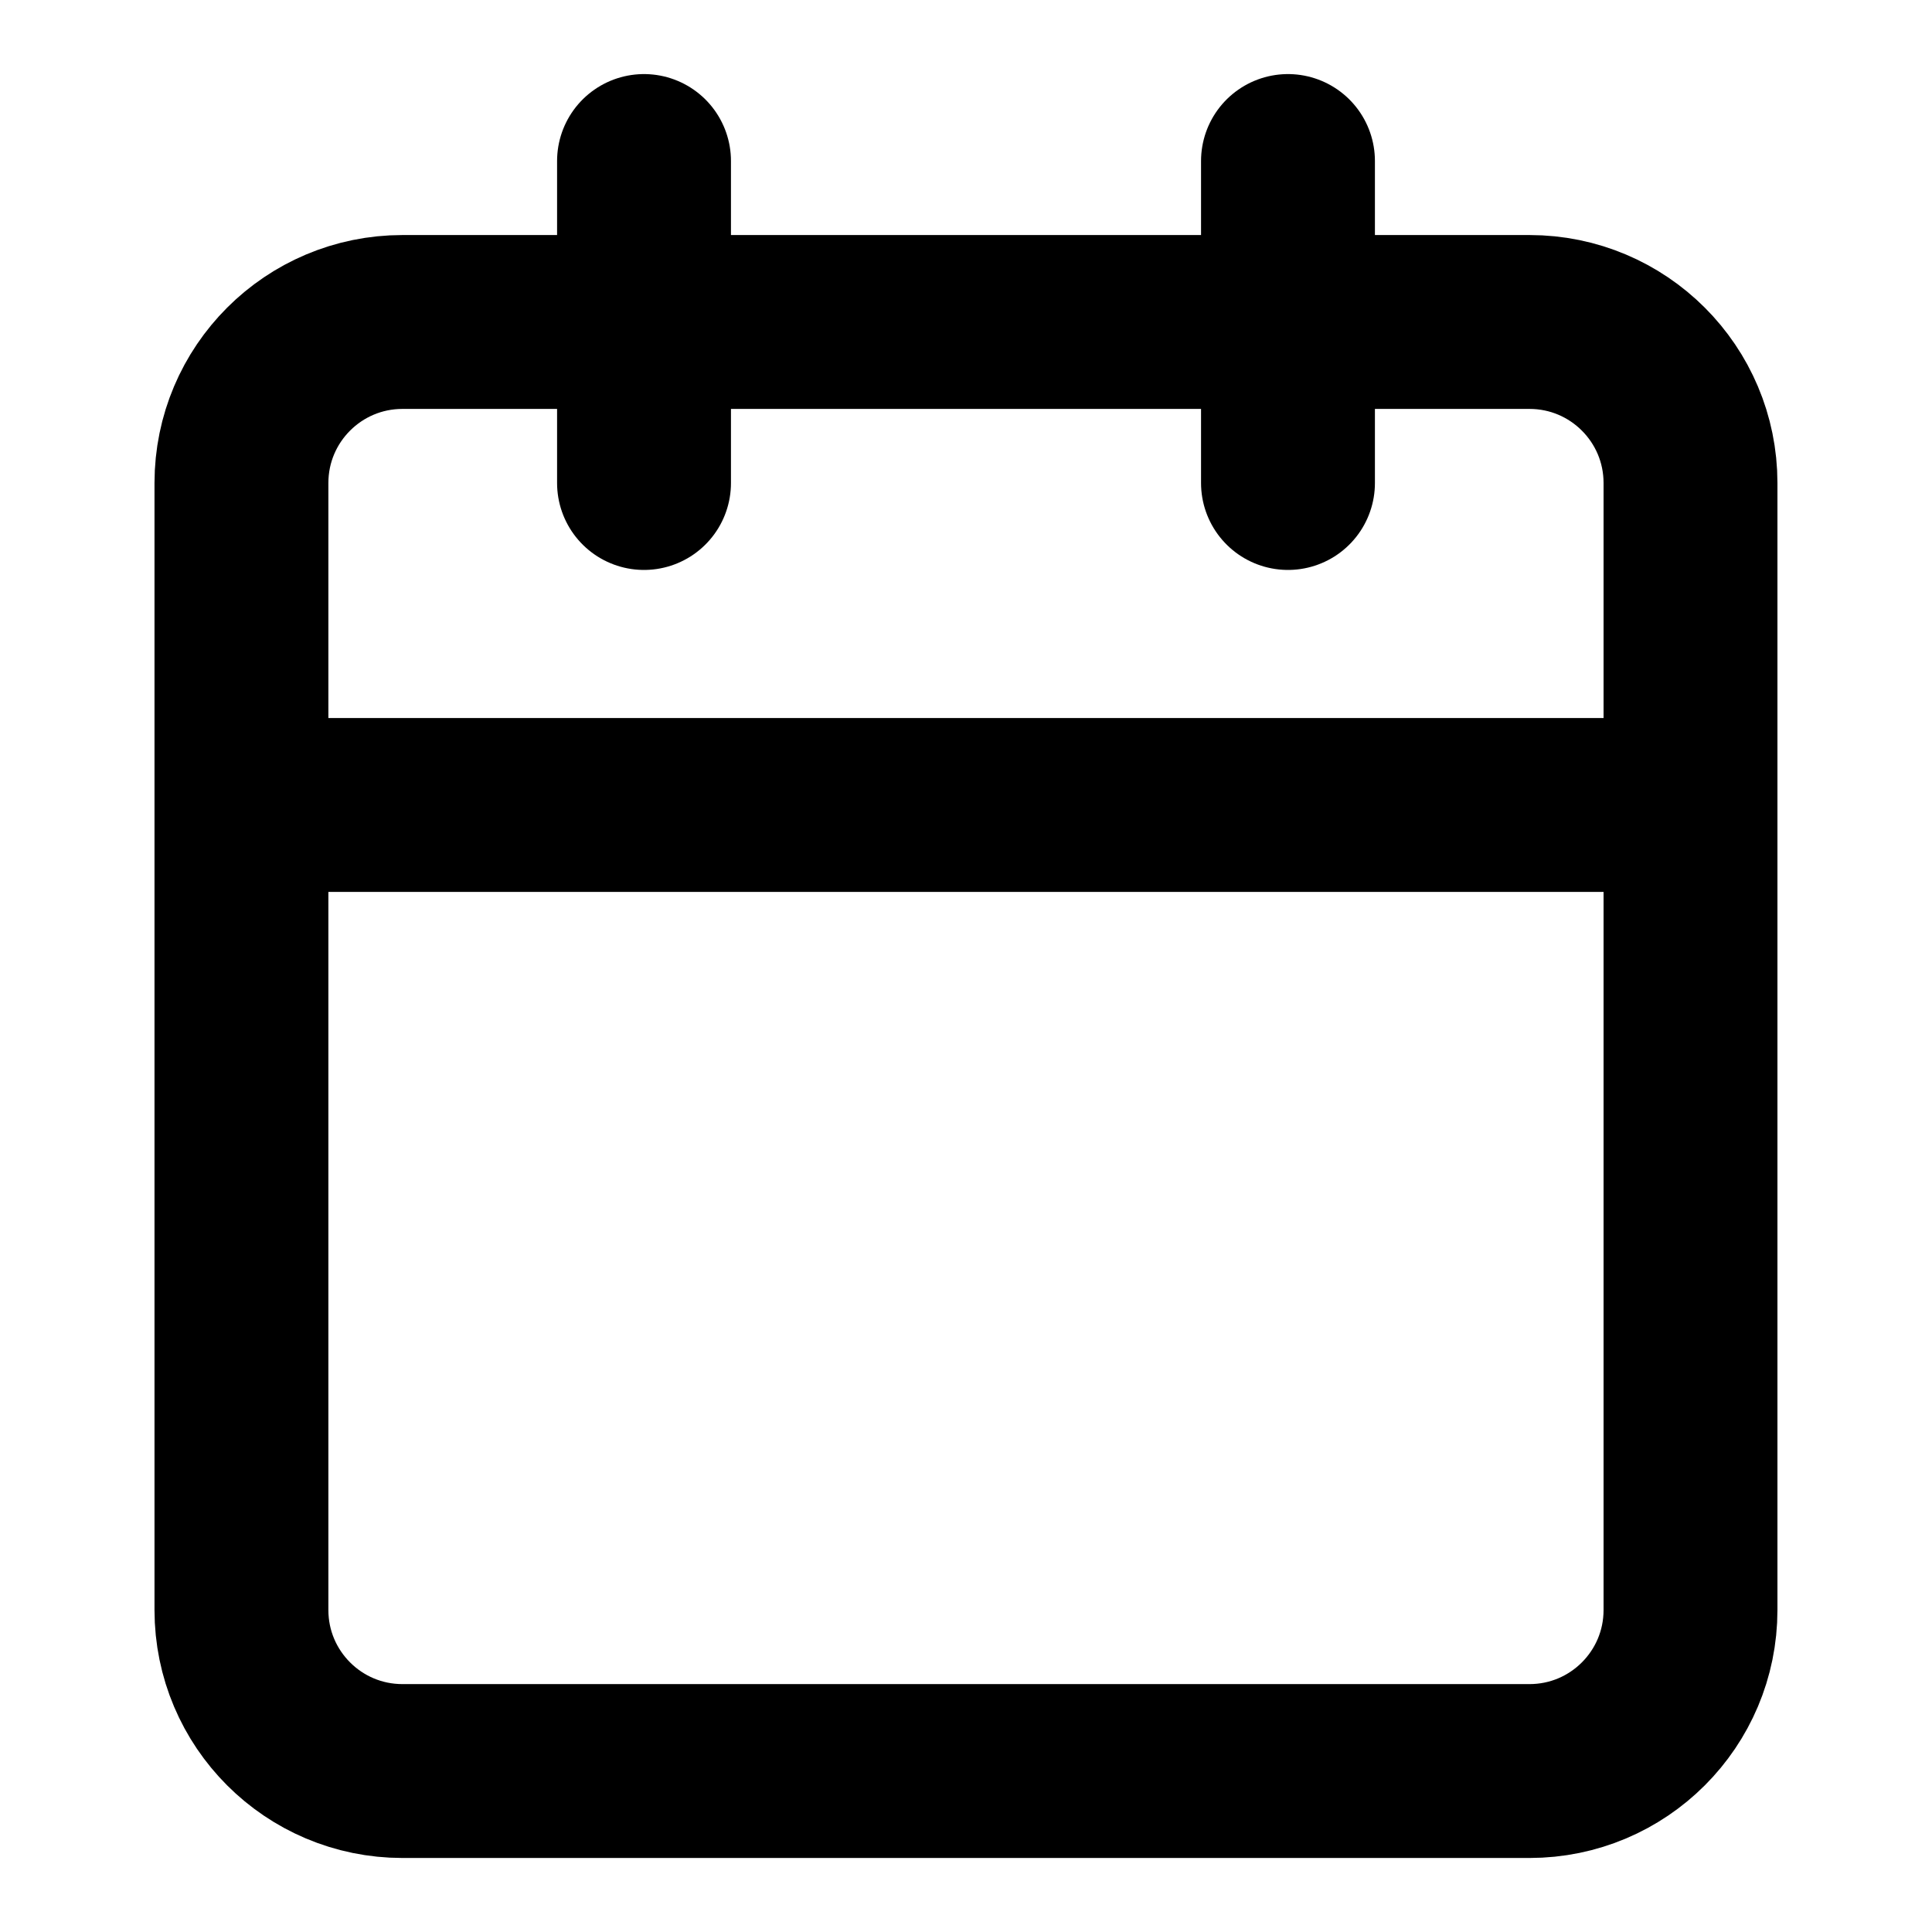
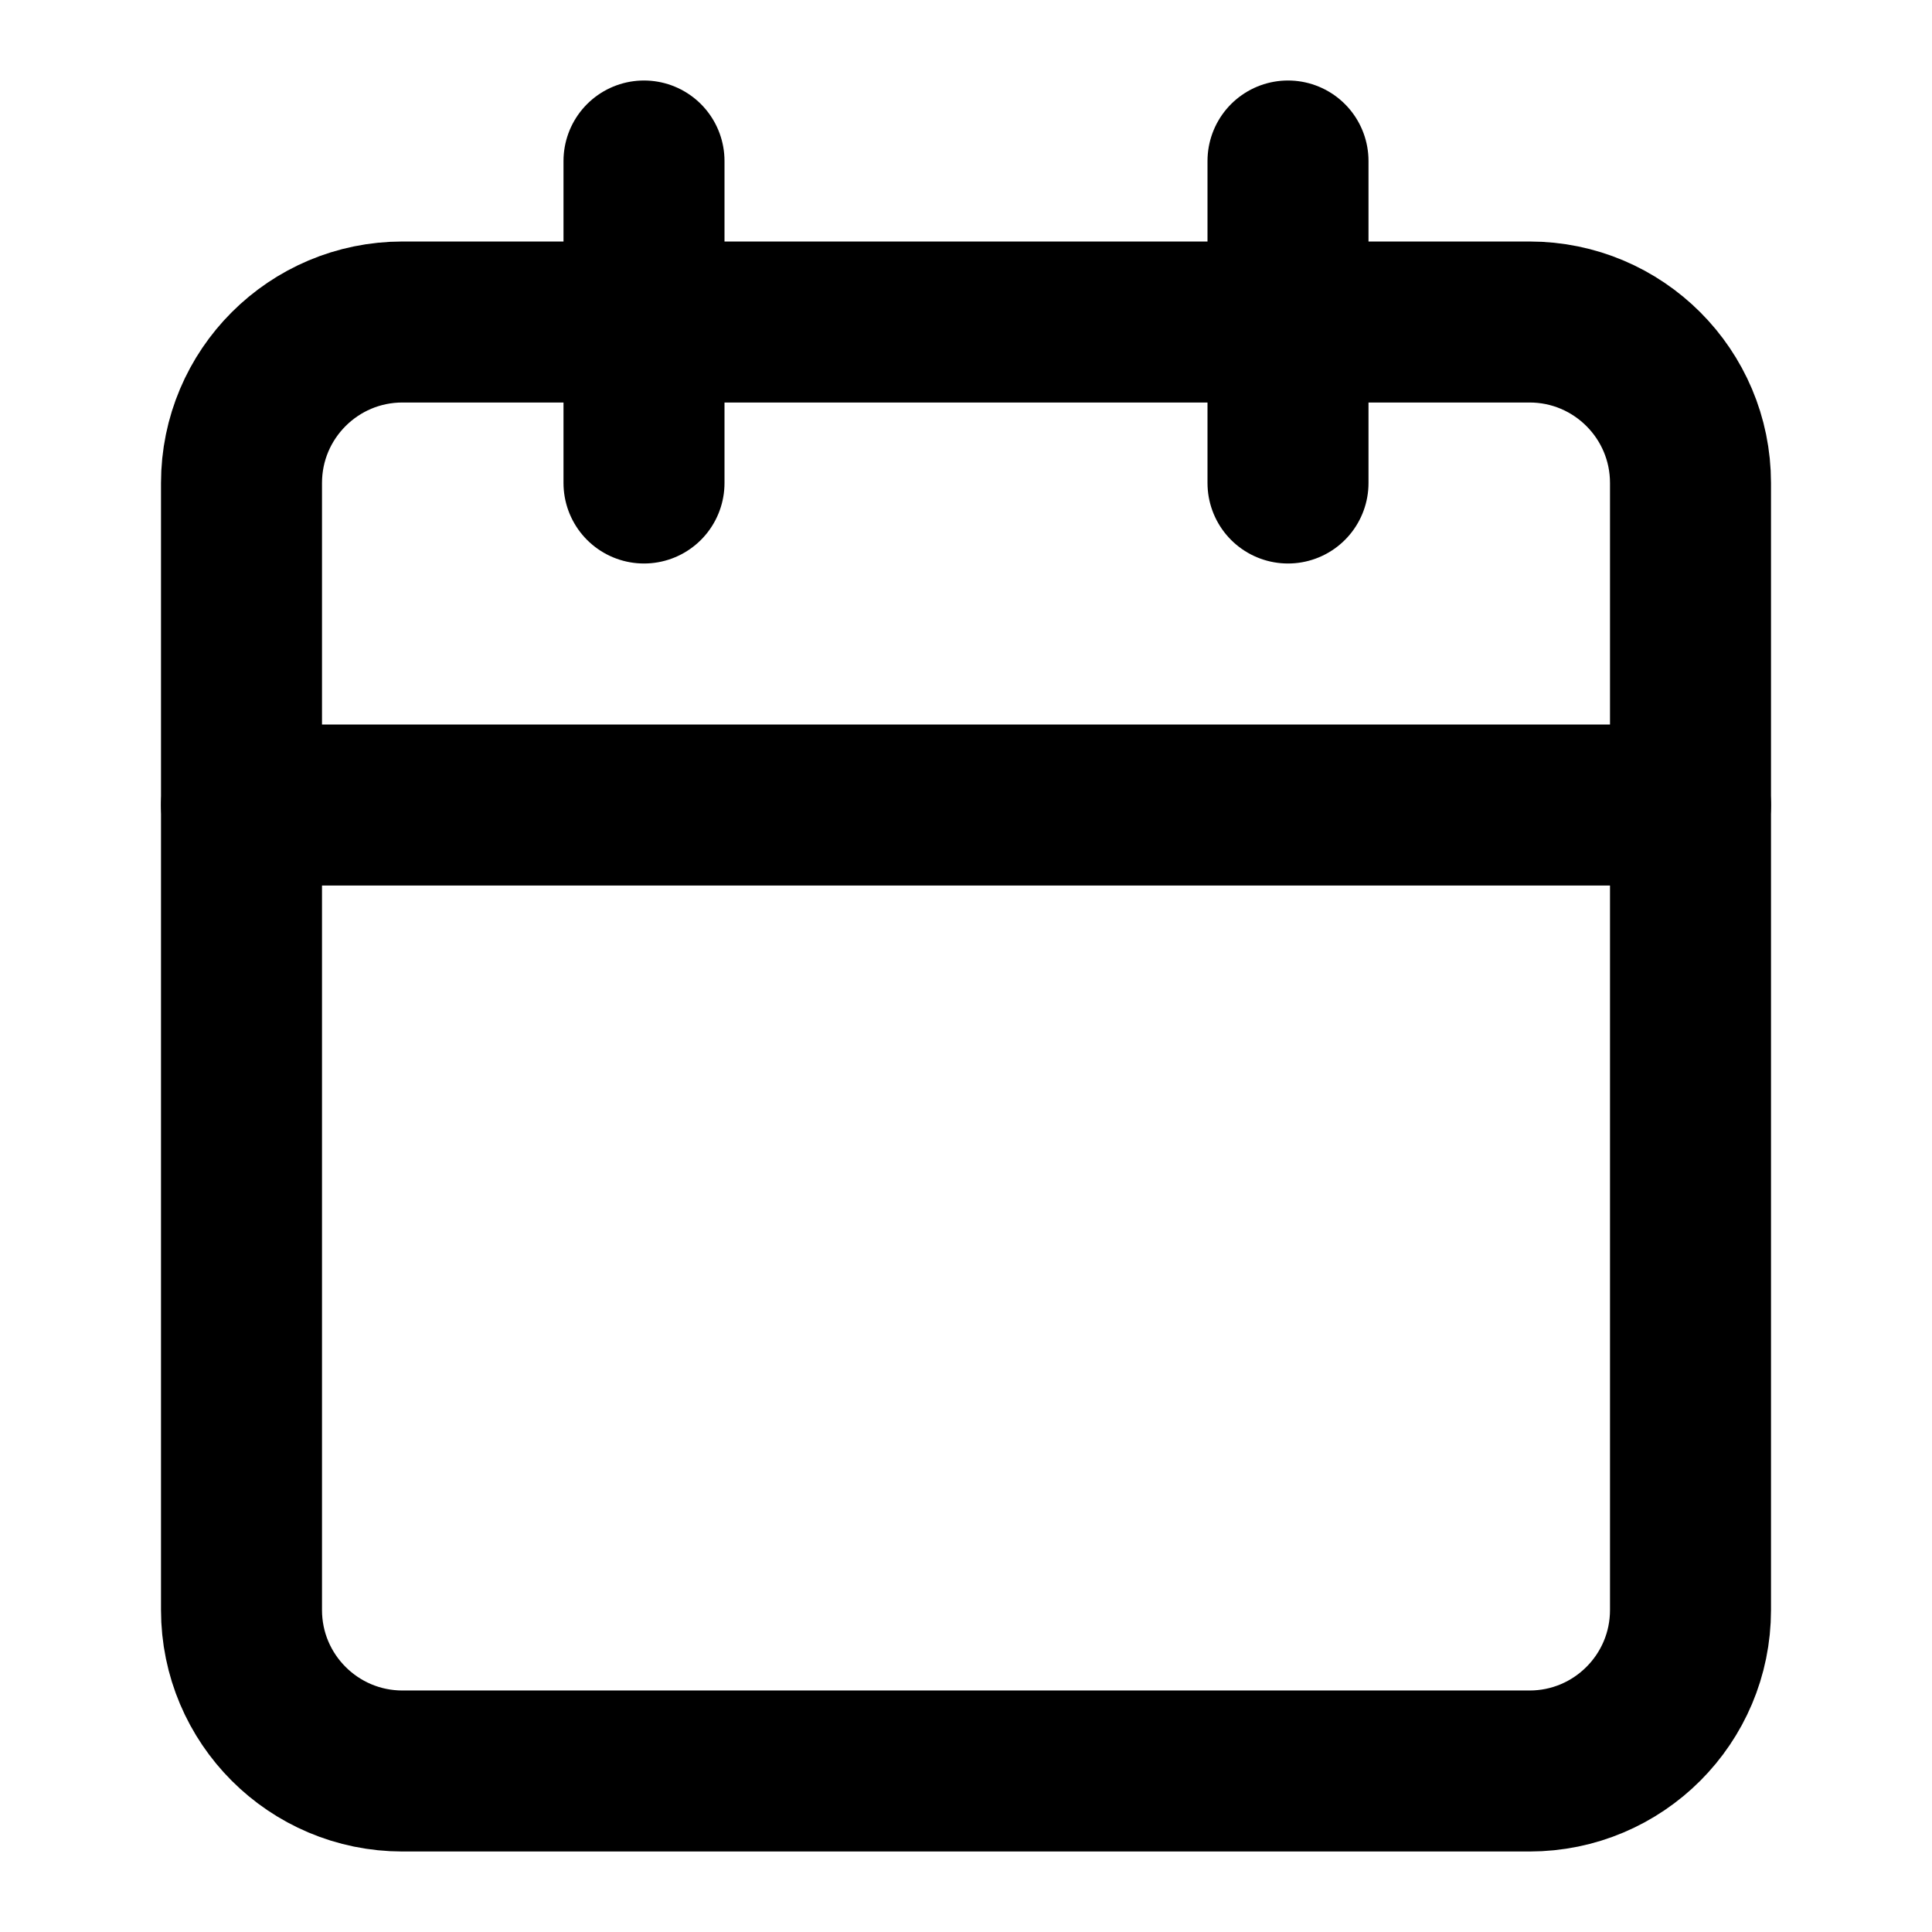
- <svg xmlns="http://www.w3.org/2000/svg" version="1.1" width="32" height="32" viewBox="0 0 32 32">
-   <path fill="none" stroke-linejoin="round" stroke-linecap="round" stroke-miterlimit="4" stroke-width="2.88" stroke="#000" d="M25.333 5.333h-18.667c-1.473 0-2.667 1.194-2.667 2.667v18.667c0 1.473 1.194 2.667 2.667 2.667h18.667c1.473 0 2.667-1.194 2.667-2.667v-18.667c0-1.473-1.194-2.667-2.667-2.667z" />
-   <path fill="none" stroke-linejoin="round" stroke-linecap="round" stroke-miterlimit="4" stroke-width="2.88" stroke="#000" d="M21.333 2.667v5.333" />
-   <path fill="none" stroke-linejoin="round" stroke-linecap="round" stroke-miterlimit="4" stroke-width="2.88" stroke="#000" d="M10.667 2.667v5.333" />
-   <path fill="none" stroke-linejoin="round" stroke-linecap="round" stroke-miterlimit="4" stroke-width="2.88" stroke="#000" d="M4 13.333h24" />
+ <svg xmlns="http://www.w3.org/2000/svg" version="1.1" width="1024" height="1024" viewBox="0 0 1024 1024">
+   <g id="icomoon-ignore">
+ </g>
+   <path fill="none" stroke-linejoin="round" stroke-linecap="round" stroke-miterlimit="4" stroke-width="85.333" stroke="#000" d="M810.667 170.667h-597.333c-47.128 0-85.333 38.205-85.333 85.333v597.333c0 47.127 38.205 85.333 85.333 85.333h597.333c47.127 0 85.333-38.207 85.333-85.333v-597.333c0-47.128-38.207-85.333-85.333-85.333z" />
+   <path fill="none" stroke-linejoin="round" stroke-linecap="round" stroke-miterlimit="4" stroke-width="85.333" stroke="#000" d="M682.667 85.333v170.667" />
+   <path fill="none" stroke-linejoin="round" stroke-linecap="round" stroke-miterlimit="4" stroke-width="85.333" stroke="#000" d="M341.333 85.333v170.667" />
+   <path fill="none" stroke-linejoin="round" stroke-linecap="round" stroke-miterlimit="4" stroke-width="85.333" stroke="#000" d="M128 426.667h768" />
</svg>
